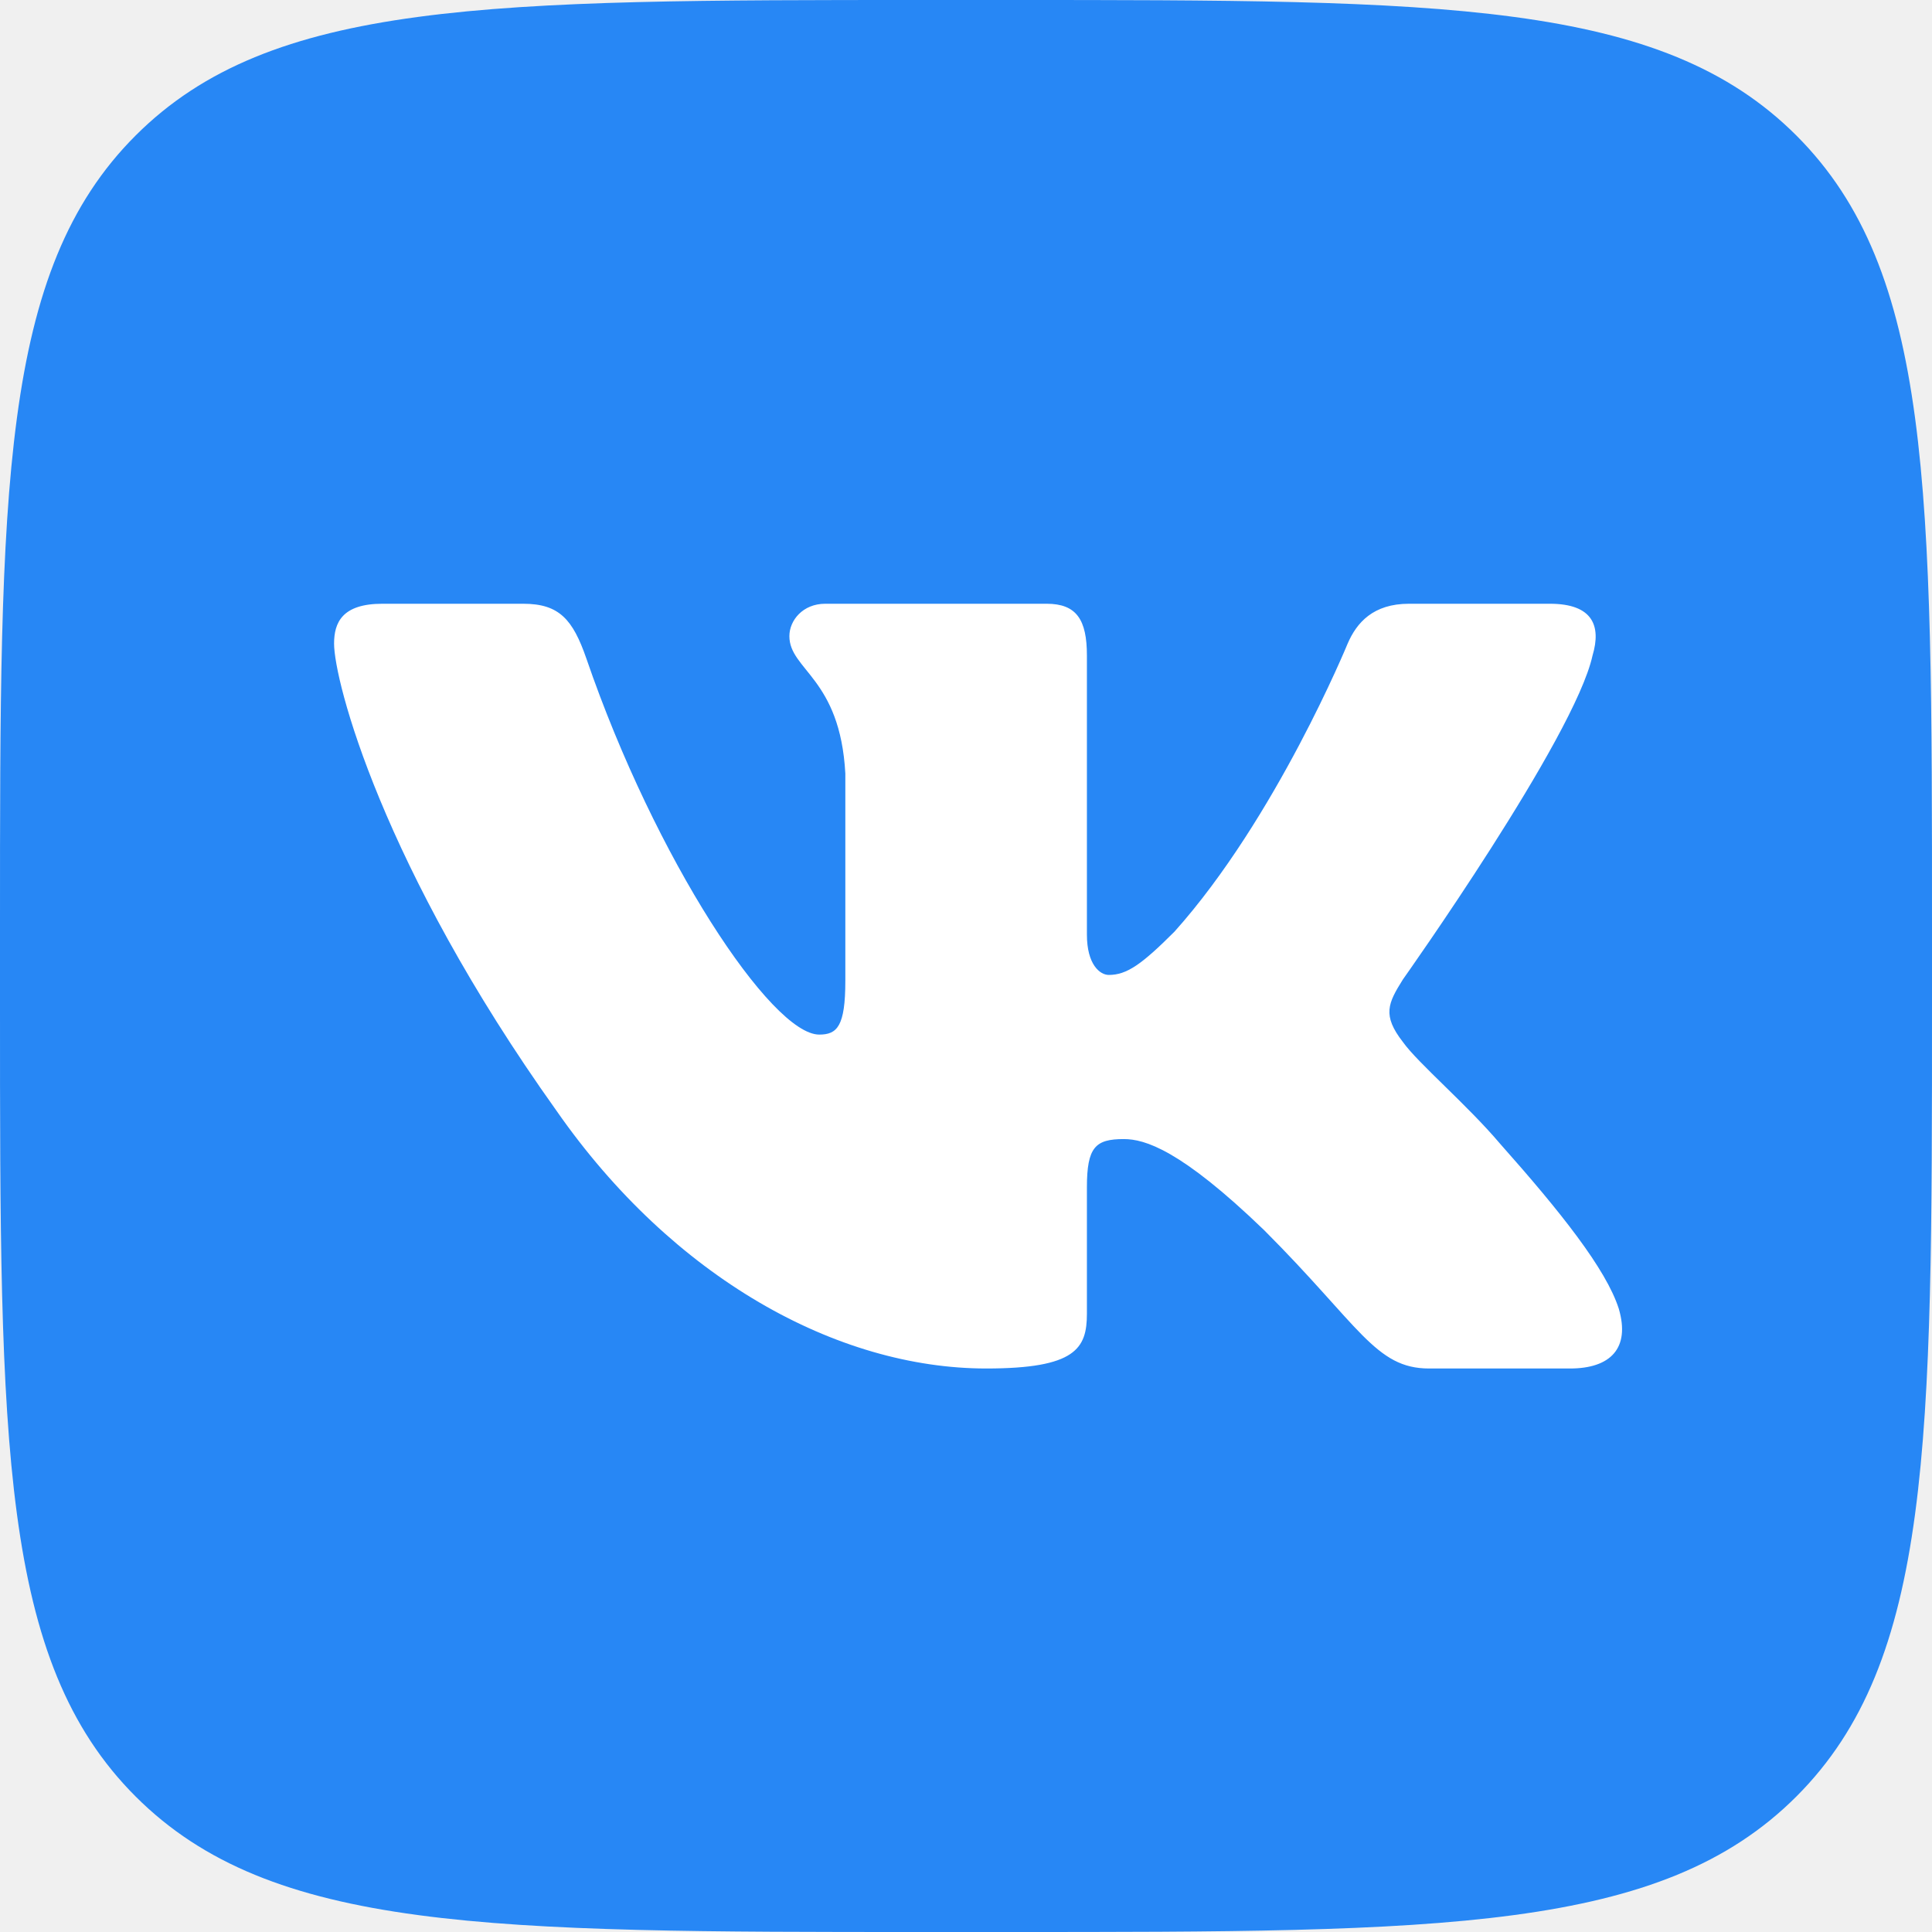
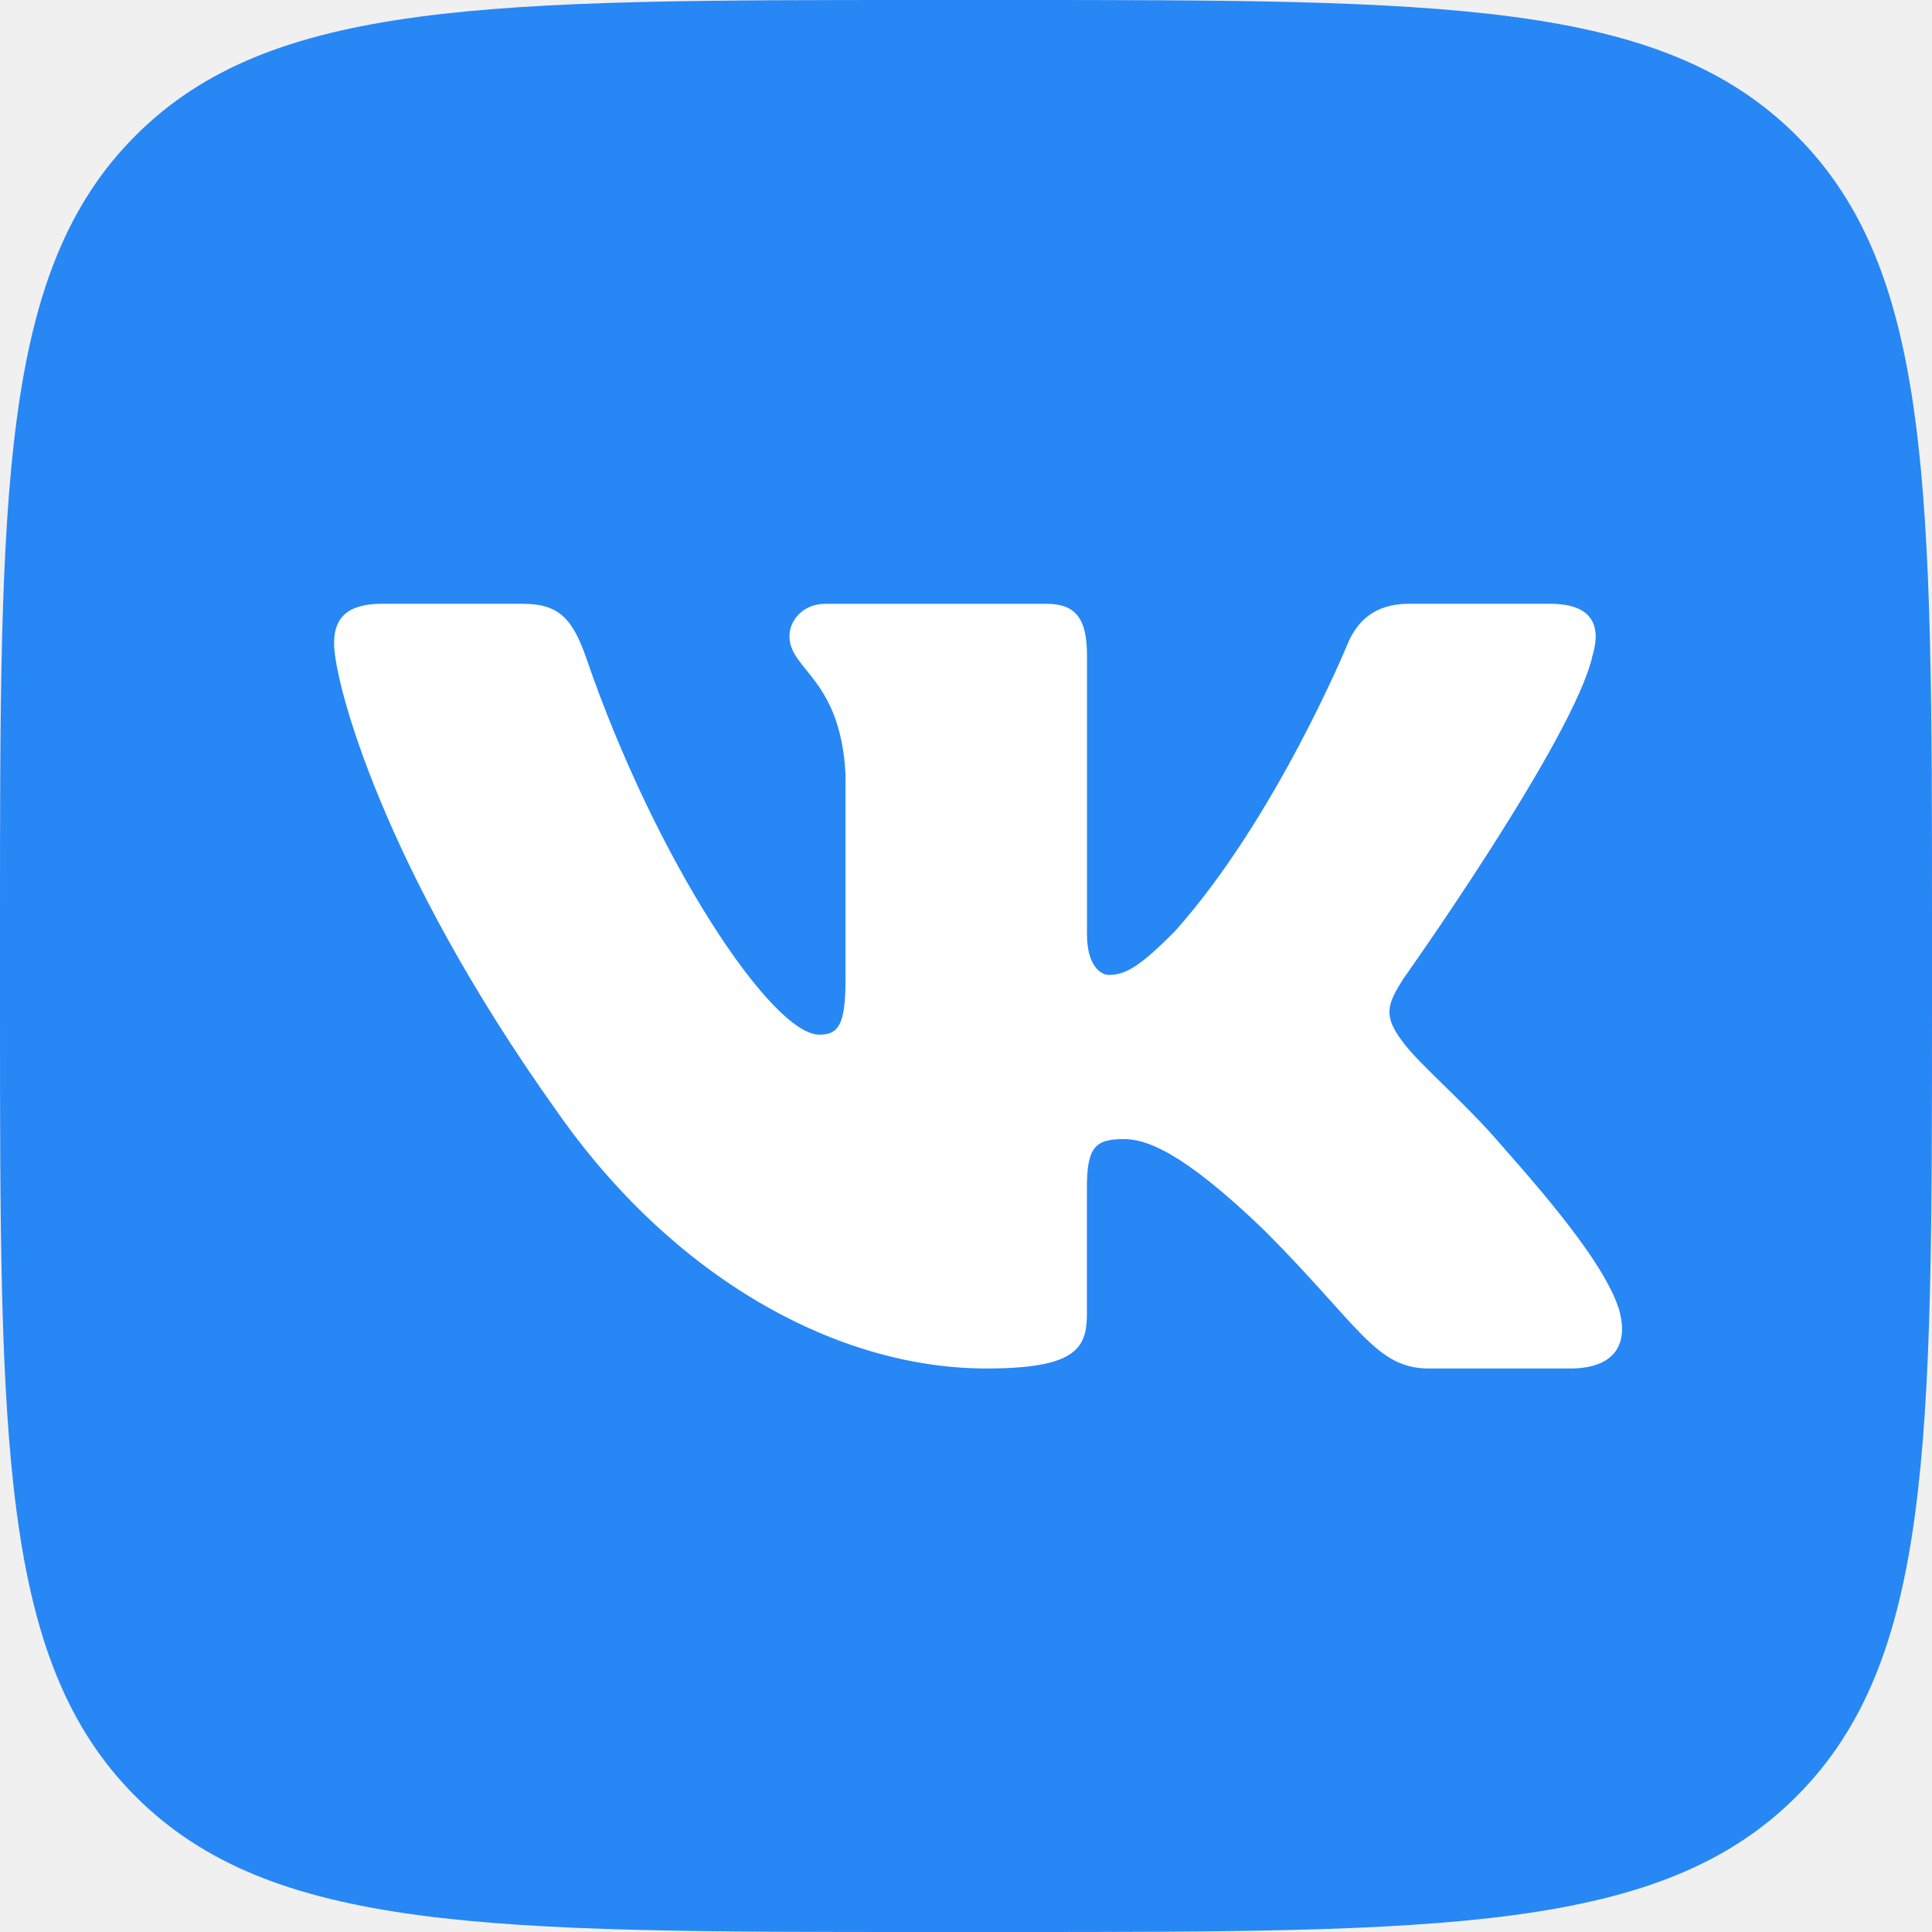
<svg xmlns="http://www.w3.org/2000/svg" width="24" height="24" viewBox="0 0 24 24" fill="none">
-   <g clip-path="url(#clip0)">
-     <path d="M0 11.5C0 6.079 0 3.368 1.684 1.684C3.368 0 6.079 0 11.5 0H12.5C17.921 0 20.632 0 22.316 1.684C24 3.368 24 6.079 24 11.5V12.5C24 17.921 24 20.632 22.316 22.316C20.632 24 17.921 24 12.5 24H11.5C6.079 24 3.368 24 1.684 22.316C0 20.632 0 17.921 0 12.5L0 11.5Z" fill="#2787F5" />
-     <path fill-rule="evenodd" clip-rule="evenodd" d="M6.5 7.5H4.75C4.25 7.5 4.15 7.735 4.15 7.995C4.15 8.458 4.743 10.757 6.913 13.798C8.359 15.874 10.397 17 12.252 17C13.364 17 13.502 16.75 13.502 16.319V14.75C13.502 14.25 13.607 14.15 13.96 14.15C14.22 14.15 14.665 14.28 15.703 15.281C16.89 16.468 17.085 17 17.753 17H19.503C20.004 17 20.254 16.75 20.109 16.257C19.952 15.765 19.385 15.052 18.633 14.206C18.225 13.724 17.613 13.205 17.428 12.945C17.168 12.611 17.242 12.463 17.428 12.166C17.428 12.166 19.56 9.163 19.783 8.143C19.894 7.772 19.783 7.5 19.253 7.5H17.503C17.058 7.5 16.853 7.735 16.741 7.995C16.741 7.995 15.851 10.164 14.59 11.573C14.182 11.981 13.997 12.111 13.774 12.111C13.663 12.111 13.502 11.981 13.502 11.61V8.143C13.502 7.698 13.373 7.5 13.002 7.5H10.251C9.973 7.5 9.806 7.707 9.806 7.902C9.806 8.324 10.436 8.421 10.501 9.608V12.185C10.501 12.75 10.399 12.852 10.177 12.852C9.583 12.852 8.14 10.674 7.284 8.18C7.116 7.696 6.948 7.5 6.5 7.5Z" fill="white" />
+   <g clip-path="url(#a)">
+     <path d="M0 11.5c0-5.421 0-8.132 1.684-9.816C3.368 0 6.079 0 11.5 0h1c5.421 0 8.132 0 9.816 1.684C24 3.368 24 6.079 24 11.5v1c0 5.421 0 8.132-1.684 9.816C20.632 24 17.921 24 12.5 24h-1c-5.421 0-8.132 0-9.816-1.684C0 20.632 0 17.921 0 12.5v-1Z" fill="#2787F5" />
+     <path fill-rule="evenodd" clip-rule="evenodd" d="M6.5 7.5H4.75c-.5 0-.6.235-.6.495 0 .464.593 2.763 2.763 5.803C8.36 15.874 10.397 17 12.252 17c1.113 0 1.25-.25 1.25-.681V14.75c0-.5.105-.6.458-.6.26 0 .705.13 1.743 1.131C16.89 16.468 17.085 17 17.753 17h1.75c.5 0 .75-.25.606-.743-.158-.492-.725-1.205-1.476-2.051-.408-.482-1.02-1.001-1.205-1.261-.26-.334-.185-.482 0-.779 0 0 2.133-3.003 2.355-4.023.111-.371 0-.643-.529-.643H17.503c-.445 0-.65.235-.761.495 0 0-.89 2.169-2.151 3.578-.408.408-.594.538-.816.538-.111 0-.272-.13-.272-.5v-3.467c0-.445-.129-.643-.5-.643h-2.751c-.278 0-.445.206-.445.402 0 .422.63.519.696 1.706v2.577c0 .565-.102.667-.325.667-.593 0-2.037-2.179-2.893-4.672-.168-.485-.336-.68-.783-.68Z" fill="#fff" />
  </g>
  <defs>
-     <clipPath id="clip0">
-       <rect width="24" height="24" fill="white" />
+     <clipPath id="a">
+       <path fill="#fff" d="M0 0h24v24H0z" />
    </clipPath>
  </defs>
</svg>
